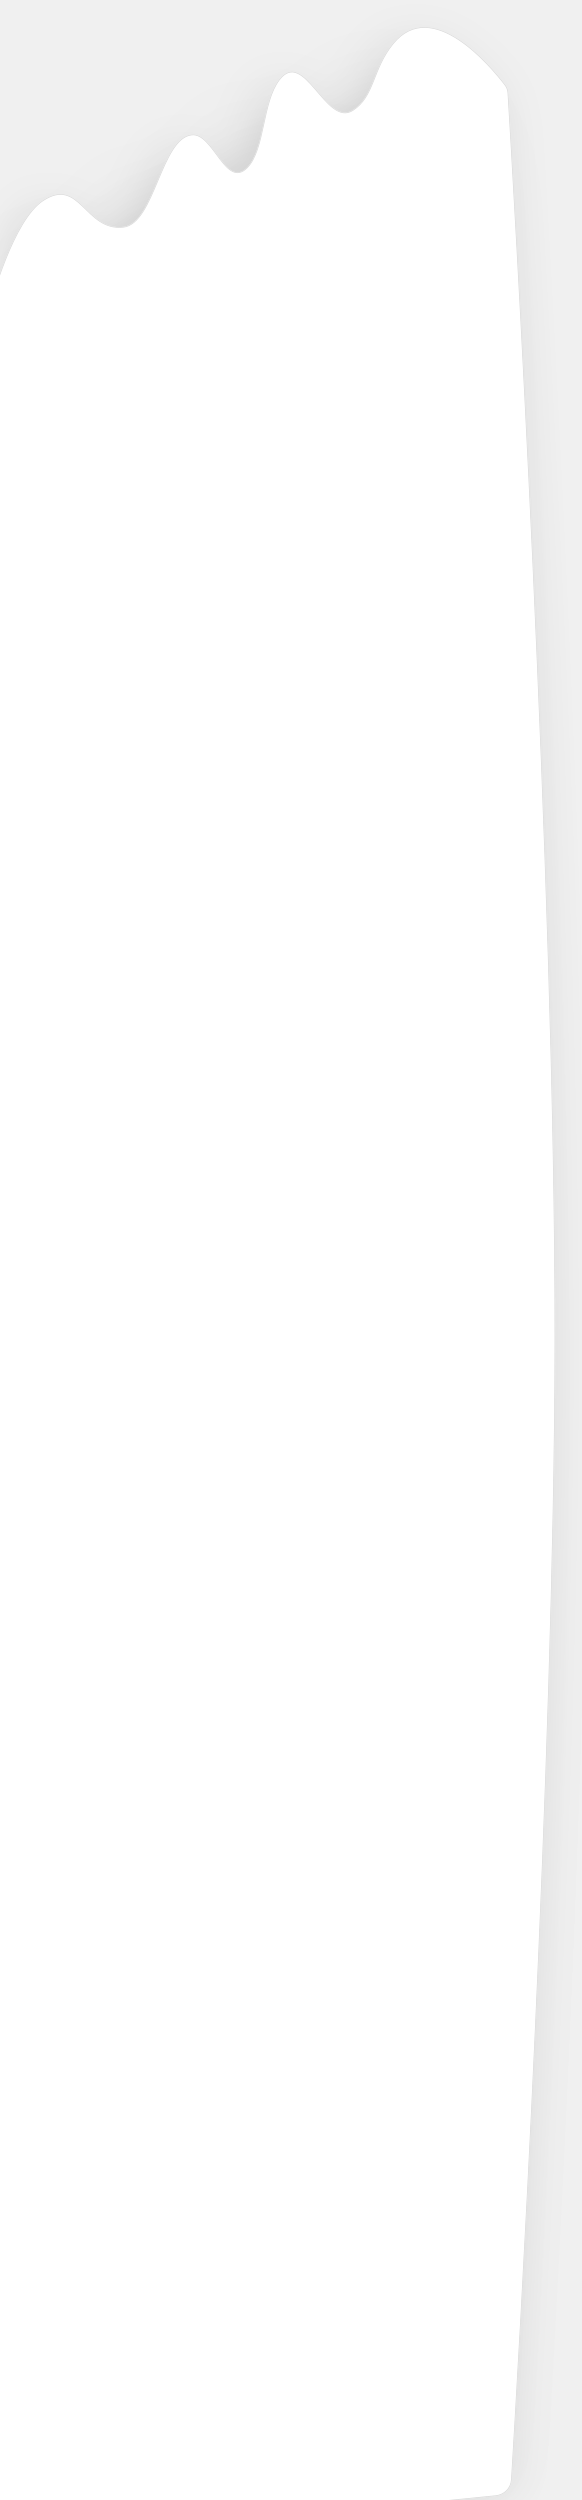
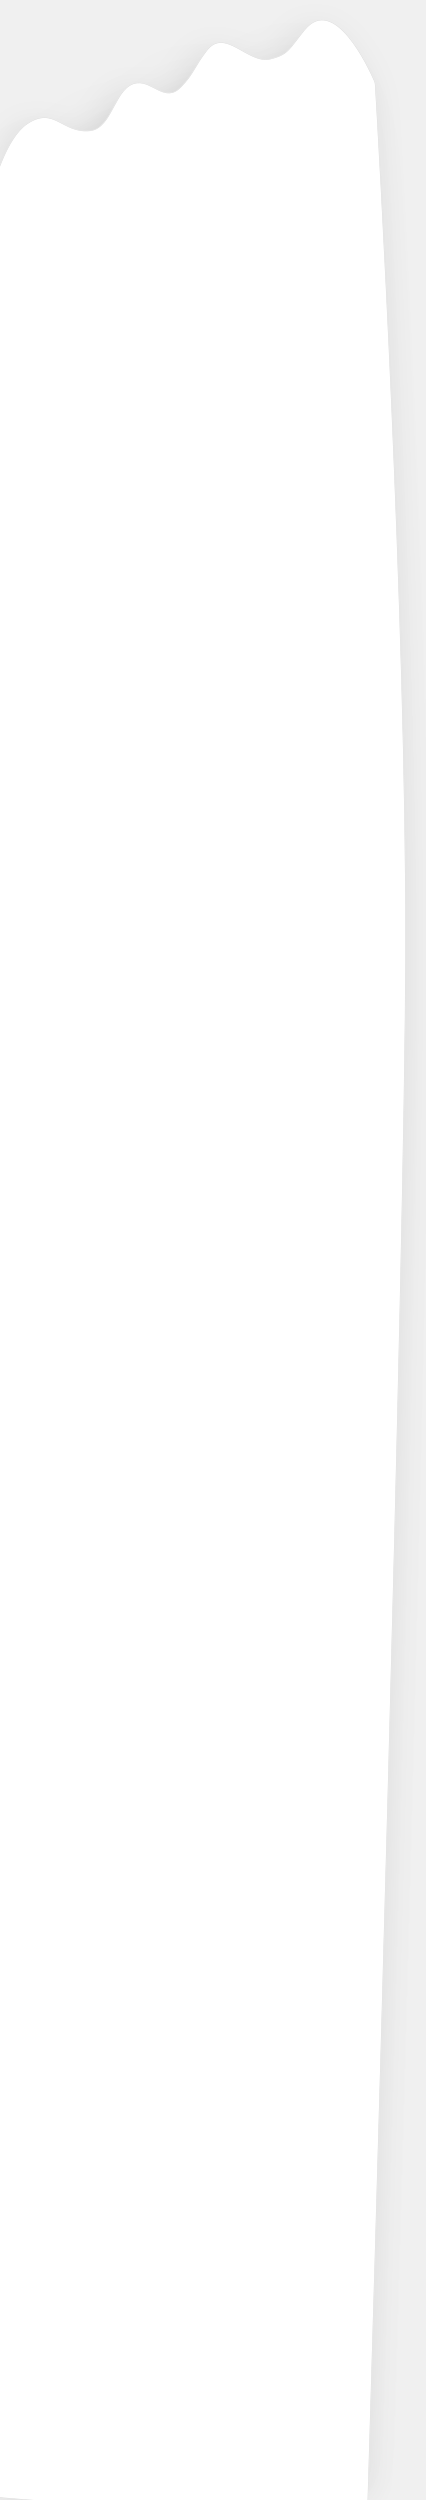
- <svg xmlns="http://www.w3.org/2000/svg" width="578" height="2485" viewBox="0 0 578 2485" fill="none">
-   <g filter="url(#filter0_dddd_55_384)">
-     <path d="M-13 316.194C-13 314.754 -12.835 313.354 -12.472 311.961C-8.868 298.118 12.864 218.798 42.455 199.225C79.671 174.609 84.722 229.656 122.5 225.5C153.48 222.092 159.653 136.978 190.634 133.714C212.269 131.435 224.615 187.728 245.5 166.5C263.188 148.521 260.112 101.598 277.428 79.122C302.554 46.509 324.285 126.315 350.5 109.5C372.207 95.577 369.584 68.897 390.512 43.247C429.481 -4.517 488.119 65.867 501.985 83.949C504 86.576 505.076 89.23 505.278 92.534C509.185 156.557 552.937 883.968 551.984 1340.13C551.121 1752.77 514.984 2362.42 508.74 2464.79C508.206 2473.53 501.424 2480.26 492.711 2481.12L6.606 2529.07C-3.896 2530.1 -13 2521.85 -13 2511.3V316.194Z" fill="white" />
-     <path d="M422.414 27.285C433.508 27.448 444.855 32.293 455.459 39.218C476.667 53.067 494.762 75.141 501.69 84.175C503.664 86.749 504.71 89.333 504.907 92.556C508.784 156.082 551.884 872.657 551.626 1329.39L551.611 1340.13C550.749 1752.76 514.613 2362.39 508.368 2464.77C507.847 2473.32 501.215 2479.91 492.675 2480.75L6.569 2528.7C-3.714 2529.71 -12.628 2521.63 -12.628 2511.3V316.194C-12.628 314.784 -12.466 313.415 -12.112 312.054C-10.312 305.139 -3.982 281.866 5.592 257.88C10.379 245.886 15.974 233.724 22.215 223.343C28.46 212.954 35.332 204.383 42.66 199.536C51.904 193.421 59.09 192.29 65.257 193.89C71.451 195.498 76.691 199.876 82.01 204.959C92.599 215.078 103.443 227.971 122.541 225.87C130.462 224.998 136.739 218.911 142.173 210.38C147.613 201.838 152.269 190.744 156.909 179.697C161.557 168.632 166.189 157.612 171.588 149.153C176.993 140.684 183.105 134.881 190.673 134.084C195.905 133.533 200.625 136.516 205.131 141.121C209.635 145.723 213.834 151.849 218.051 157.437C222.244 162.994 226.469 168.042 230.99 170.344C233.266 171.502 235.632 171.974 238.109 171.457C240.581 170.94 243.121 169.448 245.766 166.76C250.245 162.208 253.391 155.843 255.868 148.543C258.346 141.241 260.165 132.966 261.968 124.575C263.772 116.176 265.559 107.66 267.977 99.839C270.394 92.016 273.433 84.917 277.723 79.348C280.835 75.308 283.866 73.049 286.819 72.108C289.765 71.17 292.683 71.527 295.609 72.815C298.544 74.107 301.476 76.331 304.424 79.106C307.369 81.88 310.313 85.188 313.274 88.63C319.182 95.496 325.176 102.92 331.333 107.558C334.417 109.882 337.57 111.529 340.805 112.052C344.051 112.576 347.351 111.962 350.701 109.813C361.662 102.783 366.468 92.53 371.144 80.91C375.824 69.277 380.379 56.254 390.8 43.482C400.476 31.622 411.343 27.123 422.414 27.285Z" stroke="#D9D9D9" stroke-width="0.744" />
+ <svg xmlns="http://www.w3.org/2000/svg" width="578" height="3400" viewBox="0 0 578 3400" fill="none">
+   <g filter="url(#filter0_dddd_260_168)">
+     <path d="M-13 268.046C-13 266.704 -12.851 265.373 -12.528 264.07C-9.535 251.989 7.626 187.429 37 168C74.216 143.384 84.722 181.656 122.5 177.5C153.48 174.092 155.519 115.763 186.5 112.5C208.135 110.221 224.615 139.728 245.5 118.5C263.188 100.521 263.684 90.976 281 68.5C306.126 35.887 337.216 87.268 367.5 80C392.5 74 393.072 66.151 414 40.5C454.573 -9.229 501.477 91.812 509.352 109.817C510.14 111.62 510.545 113.246 510.663 115.21C513.515 162.986 552.945 831.923 551.984 1292.13C551.098 1715.97 505.668 3233.22 500.065 3418.84C499.757 3429.05 490.965 3436.81 480.785 3435.98L3.413 3397.33C-5.858 3396.58 -13 3388.83 -13 3379.53V268.046Z" fill="white" />
+     <path d="M429.555 28.81C434.655 26.88 439.766 26.817 444.811 28.178C454.922 30.908 464.774 39.365 473.652 49.997C491.398 71.248 505.075 100.966 509.011 109.966C509.783 111.73 510.176 113.313 510.291 115.232C513.144 163.01 552.573 831.936 551.611 1292.13C550.726 1715.96 505.297 3233.2 499.693 3418.83C499.392 3428.83 490.786 3436.42 480.814 3435.61L3.442 3396.96C-5.636 3396.22 -12.628 3388.64 -12.628 3379.53V268.046C-12.628 266.731 -12.482 265.43 -12.167 264.159C-10.672 258.126 -5.639 238.987 2.687 218.933C6.849 208.907 11.832 198.659 17.602 189.711C23.375 180.759 29.922 173.128 37.205 168.31C46.464 162.186 54.027 159.995 60.744 160.055C67.467 160.116 73.389 162.433 79.374 165.411C91.325 171.357 103.516 179.963 122.541 177.87C130.414 177.004 136.43 172.646 141.498 166.604C146.559 160.57 150.704 152.82 154.827 145.121C158.959 137.404 163.069 129.738 168.071 123.793C173.066 117.856 178.923 113.672 186.539 112.87C191.857 112.31 196.875 113.701 201.762 115.803C204.205 116.855 206.609 118.08 208.997 119.324C211.382 120.566 213.756 121.829 216.123 122.943C220.856 125.169 225.618 126.829 230.532 126.569C235.463 126.309 240.493 124.12 245.766 118.76C254.637 109.744 259.2 102.836 263.708 95.379C268.211 87.929 272.653 79.945 281.295 68.727C287.516 60.653 294.064 57.818 300.851 57.932C307.675 58.048 314.794 61.145 322.141 65.074C329.456 68.986 337.011 73.731 344.594 77.024C352.19 80.323 359.901 82.207 367.587 80.362C380.132 77.351 386.594 73.863 392.541 67.882C395.502 64.903 398.331 61.311 401.717 56.876C405.106 52.436 409.061 47.142 414.288 40.735C419.33 34.556 424.45 30.743 429.555 28.81Z" stroke="#D9D9D9" stroke-width="0.744" />
  </g>
  <defs>
-     <filter id="filter0_dddd_55_384" x="-312.051" y="0.128" width="900.501" height="2924.79" filterUnits="userSpaceOnUse" color-interpolation-filters="sRGB">
+     <filter id="filter0_dddd_260_168" x="-312.051" y="0.093" width="900.503" height="3831.71" filterUnits="userSpaceOnUse" color-interpolation-filters="sRGB">
      <feFlood flood-opacity="0" result="BackgroundImageFix" />
      <feColorMatrix in="SourceAlpha" type="matrix" values="0 0 0 0 0 0 0 0 0 0 0 0 0 0 0 0 0 0 127 0" result="hardAlpha" />
      <feOffset dx="-10.415" dy="17.11" />
      <feGaussianBlur stdDeviation="21.945" />
      <feColorMatrix type="matrix" values="0 0 0 0 0 0 0 0 0 0 0 0 0 0 0 0 0 0 0.1 0" />
-       <feBlend mode="normal" in2="BackgroundImageFix" result="effect1_dropShadow_55_384" />
+       <feBlend mode="normal" in2="BackgroundImageFix" result="effect1_dropShadow_260_168" />
      <feColorMatrix in="SourceAlpha" type="matrix" values="0 0 0 0 0 0 0 0 0 0 0 0 0 0 0 0 0 0 127 0" result="hardAlpha" />
      <feOffset dx="-43.147" dy="66.952" />
      <feGaussianBlur stdDeviation="39.799" />
      <feColorMatrix type="matrix" values="0 0 0 0 0 0 0 0 0 0 0 0 0 0 0 0 0 0 0.09 0" />
-       <feBlend mode="normal" in2="effect1_dropShadow_55_384" result="effect2_dropShadow_55_384" />
+       <feBlend mode="normal" in2="effect1_dropShadow_260_168" result="effect2_dropShadow_260_168" />
      <feColorMatrix in="SourceAlpha" type="matrix" values="0 0 0 0 0 0 0 0 0 0 0 0 0 0 0 0 0 0 127 0" result="hardAlpha" />
      <feOffset dx="-96.708" dy="151.013" />
      <feGaussianBlur stdDeviation="53.933" />
      <feColorMatrix type="matrix" values="0 0 0 0 0 0 0 0 0 0 0 0 0 0 0 0 0 0 0.05 0" />
-       <feBlend mode="normal" in2="effect2_dropShadow_55_384" result="effect3_dropShadow_55_384" />
+       <feBlend mode="normal" in2="effect2_dropShadow_260_168" result="effect3_dropShadow_260_168" />
      <feColorMatrix in="SourceAlpha" type="matrix" values="0 0 0 0 0 0 0 0 0 0 0 0 0 0 0 0 0 0 127 0" result="hardAlpha" />
      <feOffset dx="-171.843" dy="268.55" />
      <feGaussianBlur stdDeviation="63.604" />
      <feColorMatrix type="matrix" values="0 0 0 0 0 0 0 0 0 0 0 0 0 0 0 0 0 0 0.01 0" />
-       <feBlend mode="normal" in2="effect3_dropShadow_55_384" result="effect4_dropShadow_55_384" />
-       <feBlend mode="normal" in="SourceGraphic" in2="effect4_dropShadow_55_384" result="shape" />
+       <feBlend mode="normal" in2="effect3_dropShadow_260_168" result="effect4_dropShadow_260_168" />
+       <feBlend mode="normal" in="SourceGraphic" in2="effect4_dropShadow_260_168" result="shape" />
    </filter>
  </defs>
</svg>
